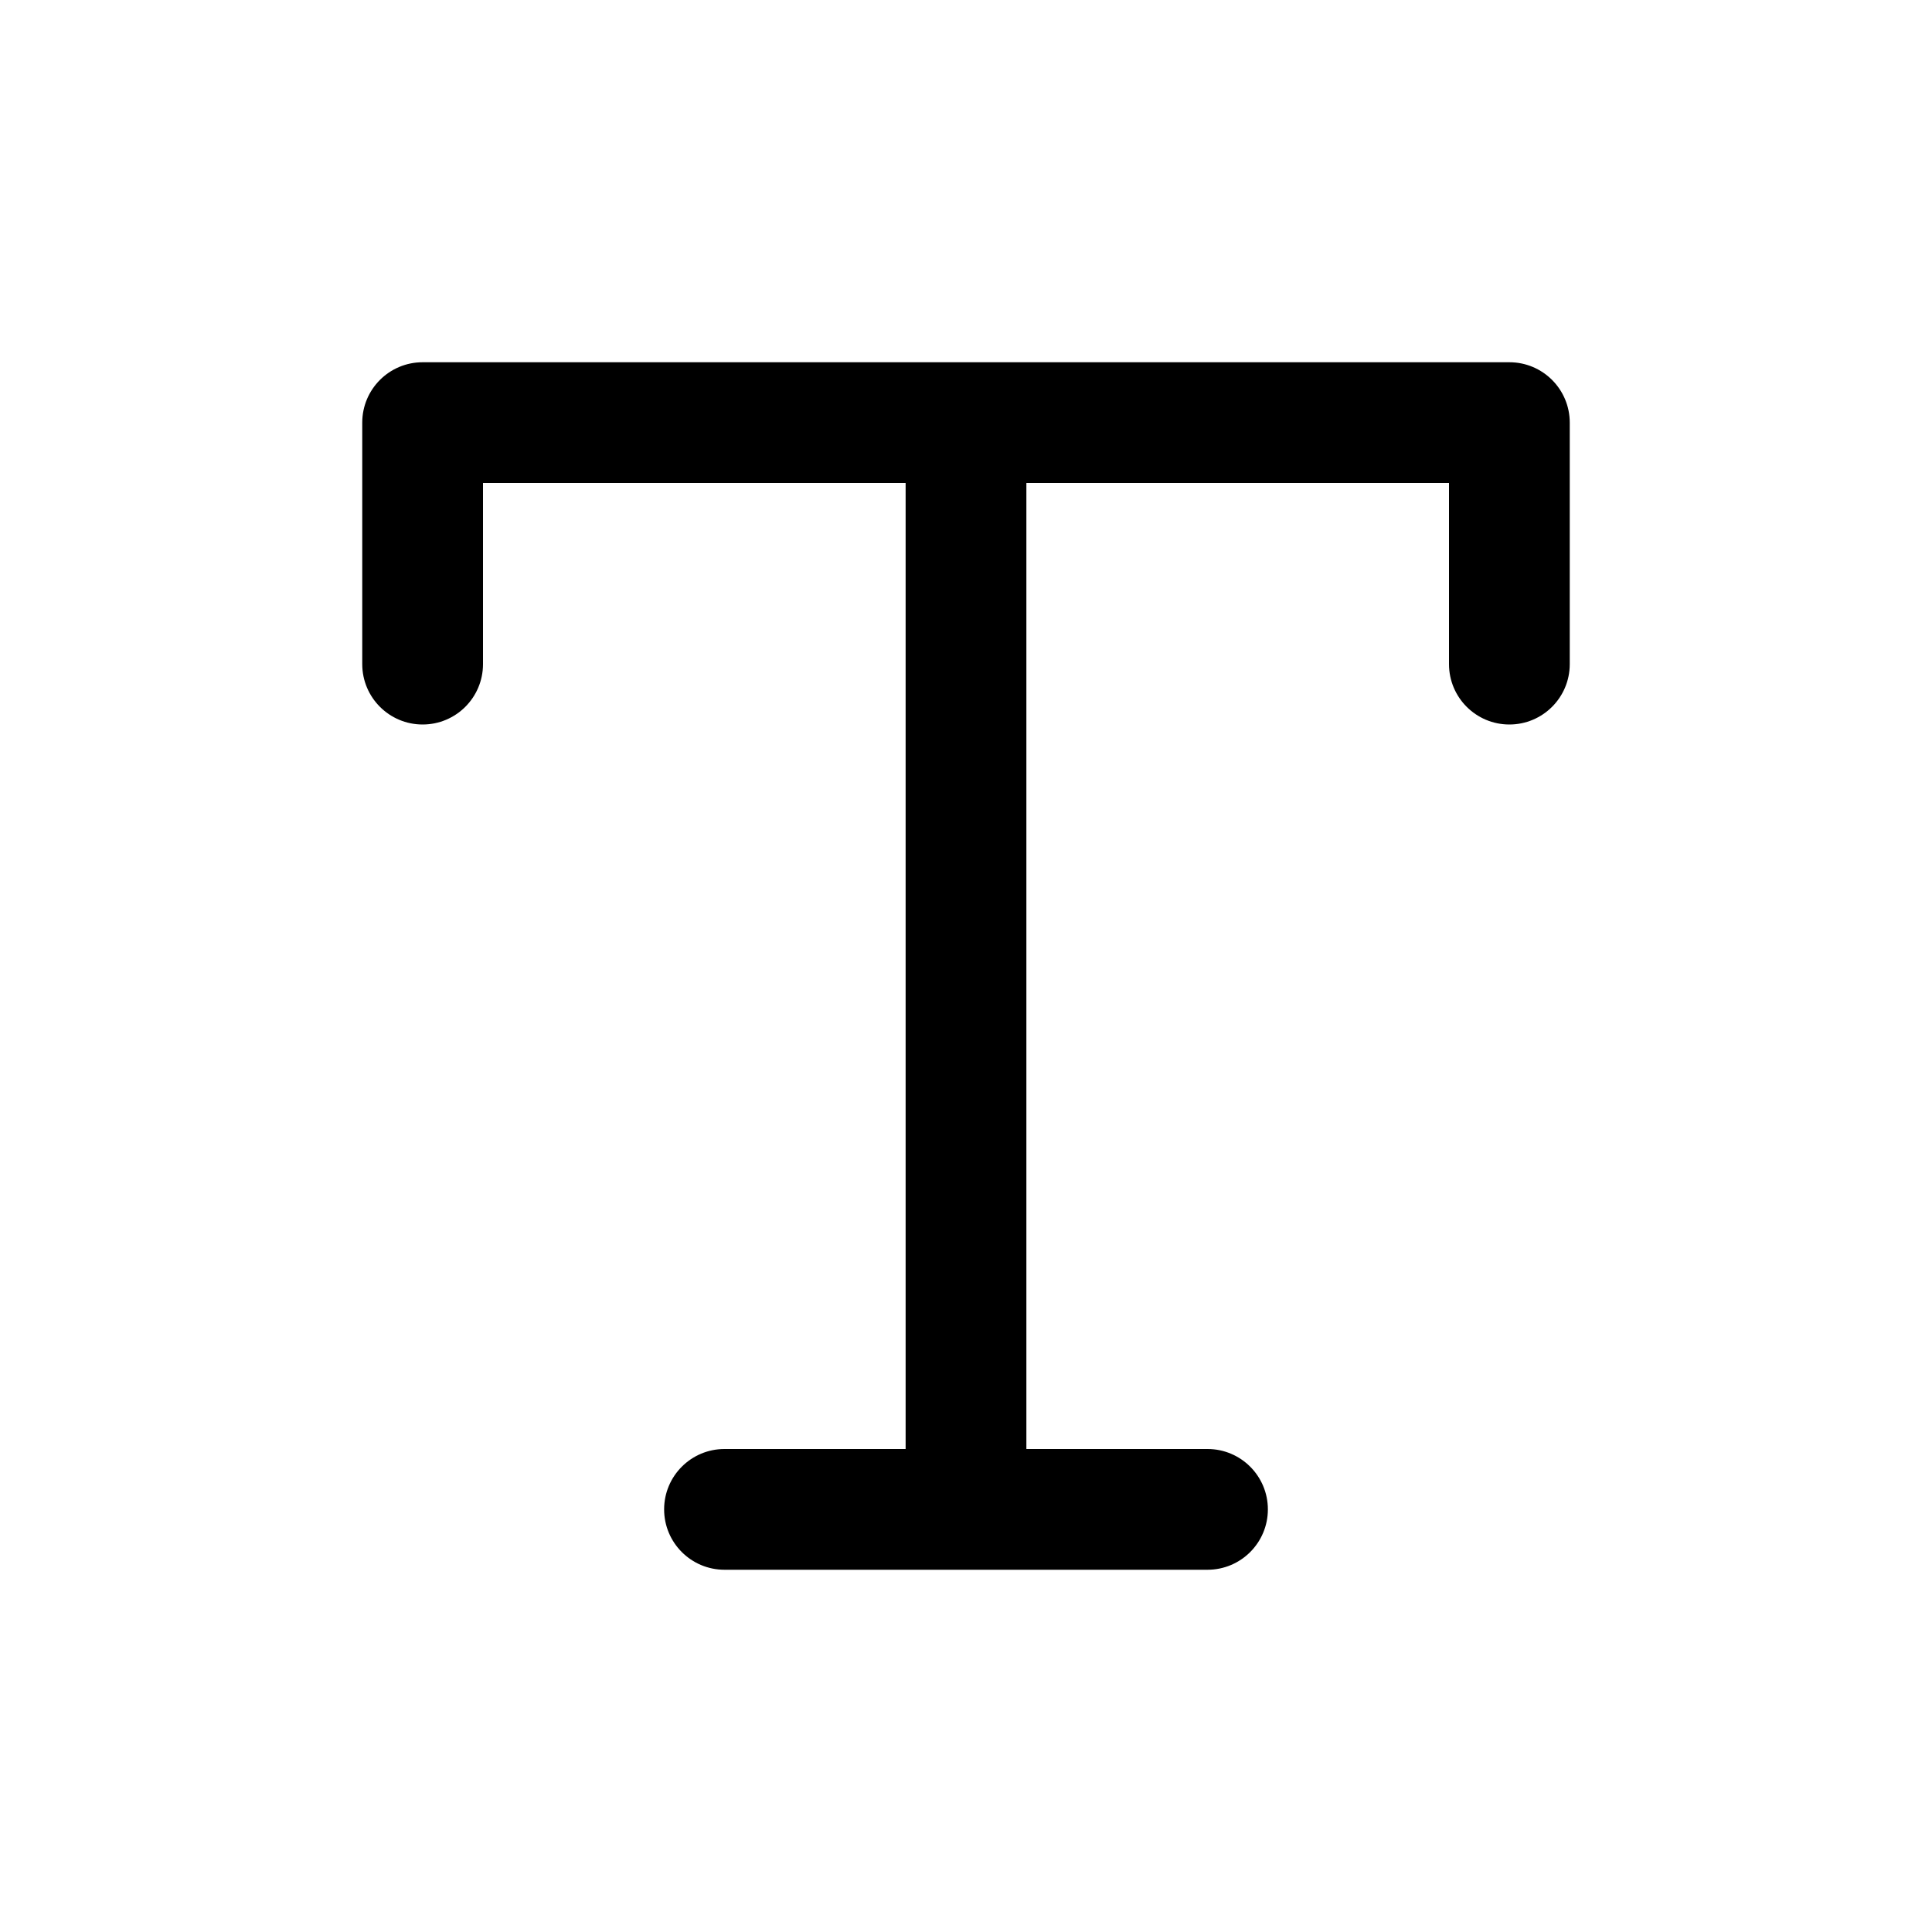
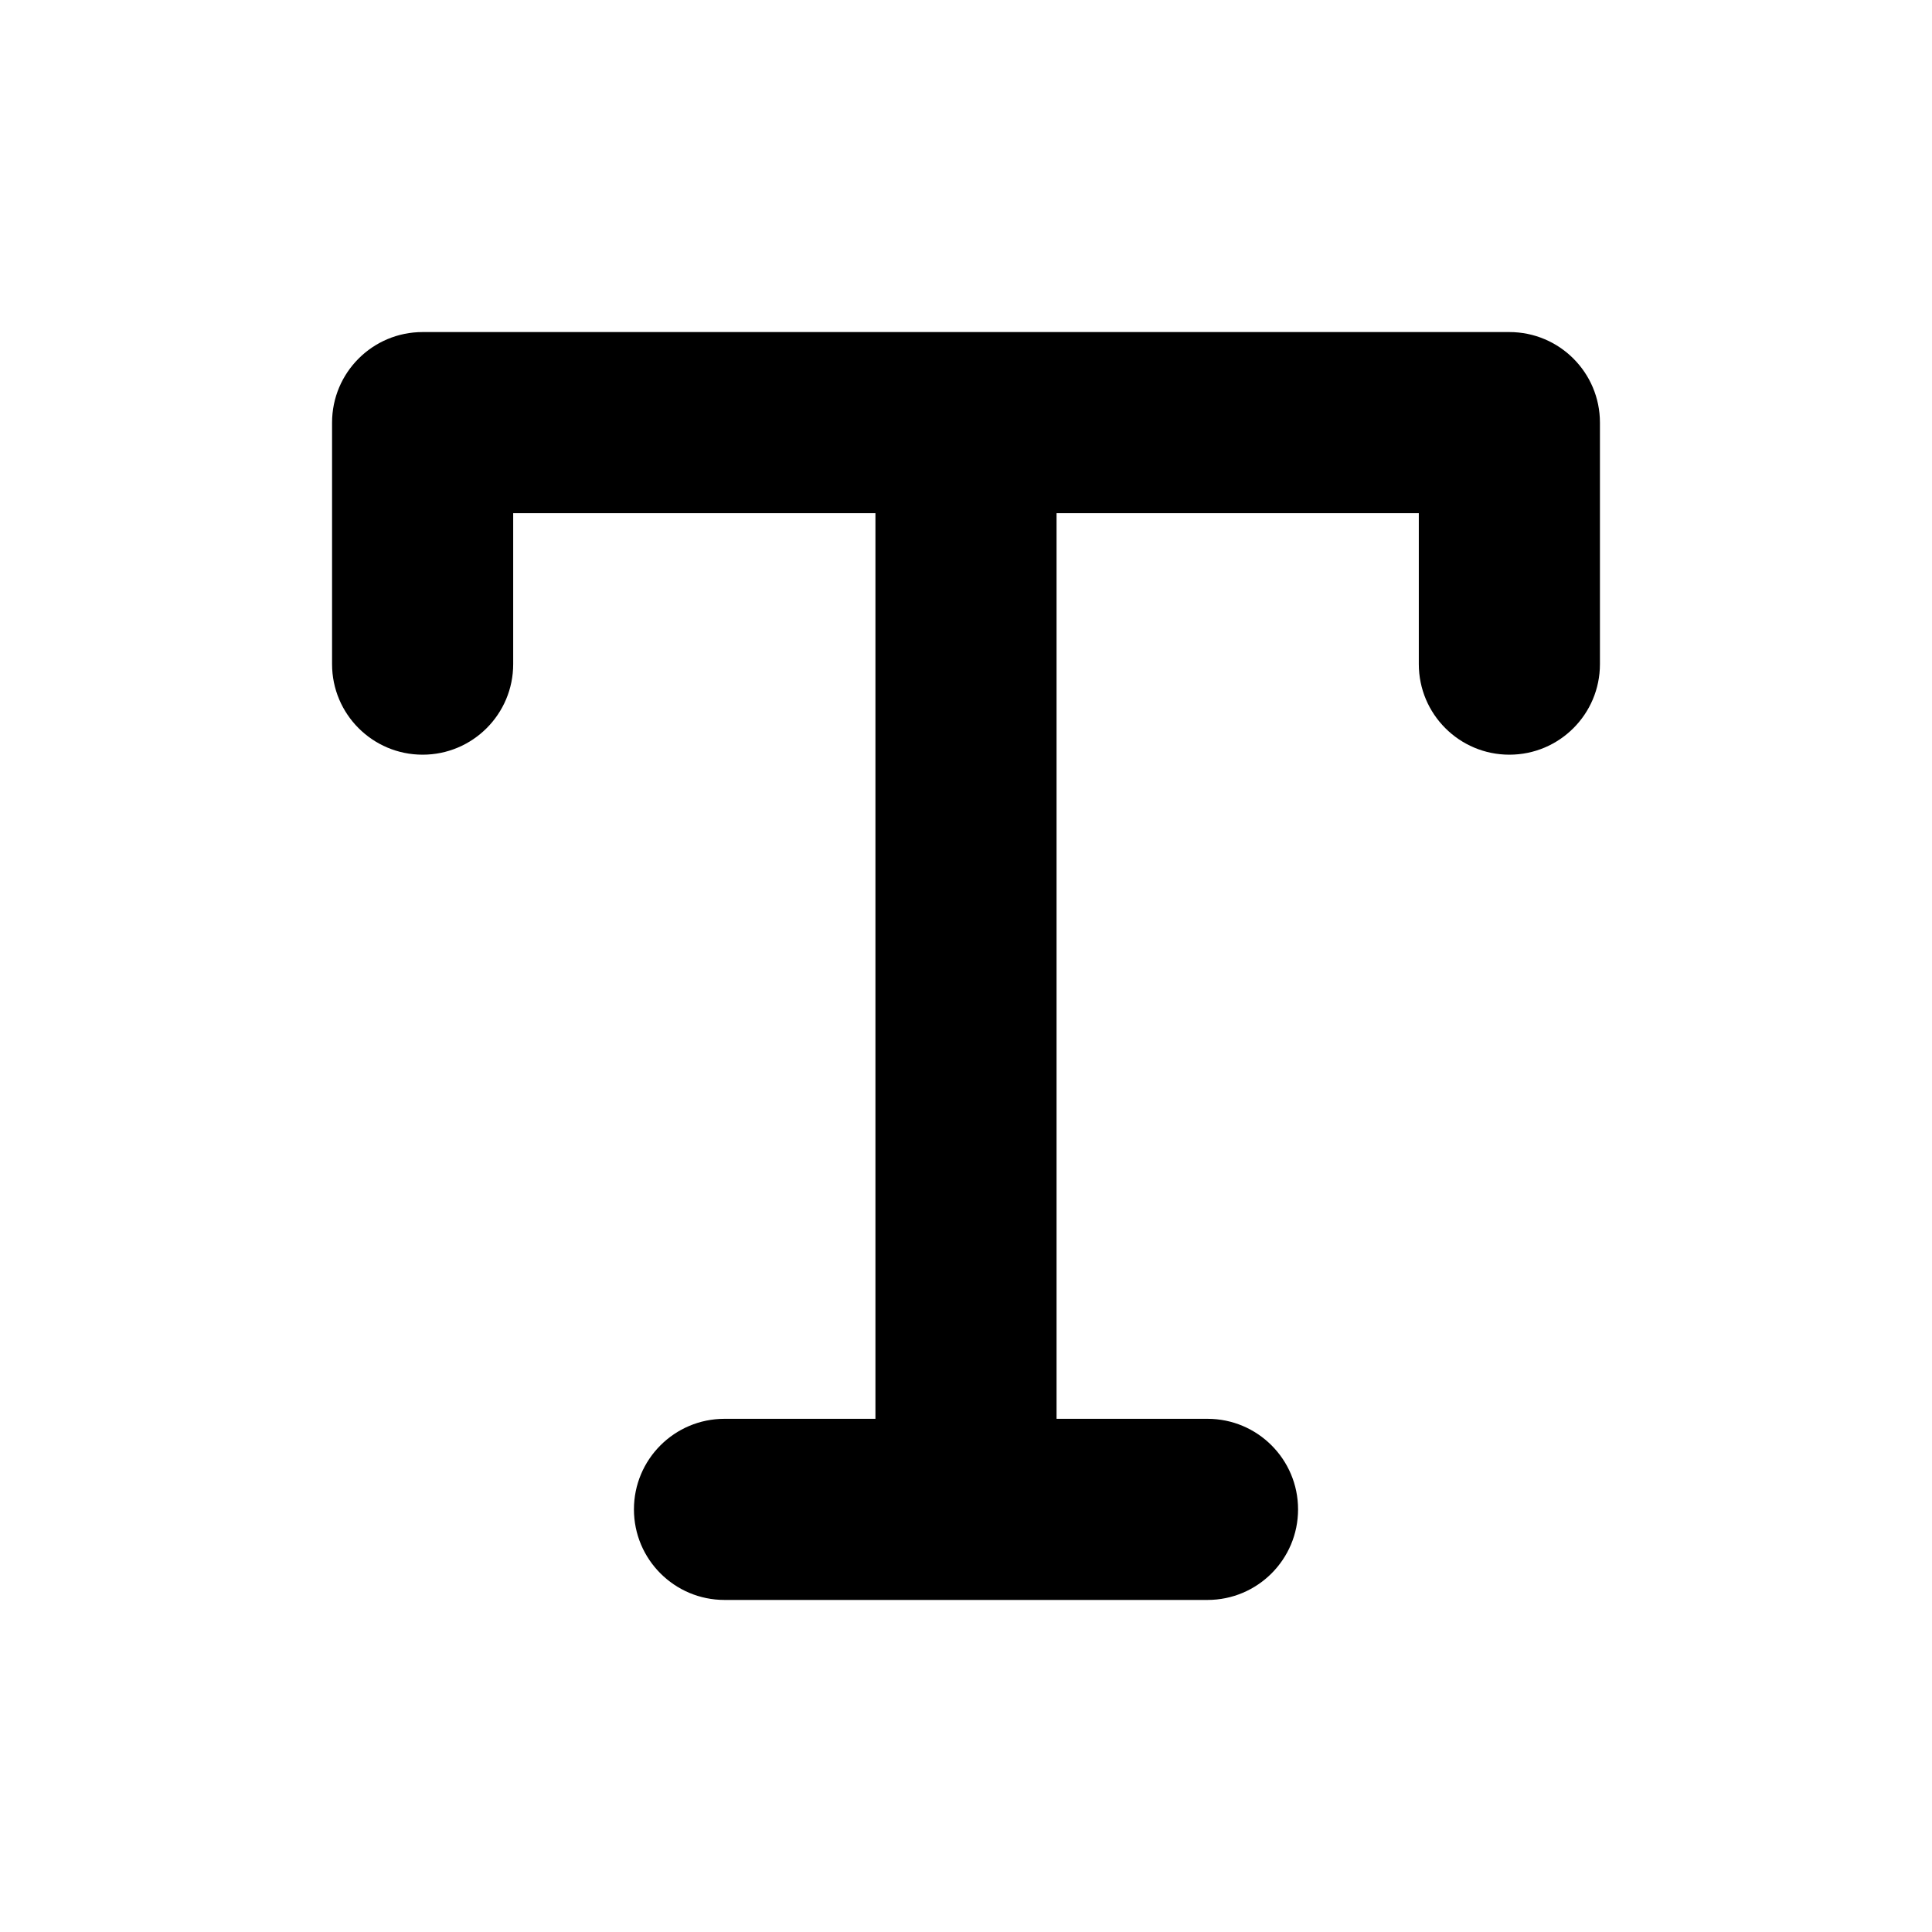
<svg xmlns="http://www.w3.org/2000/svg" viewBox="0 0 256 256" fill="currentColor">
-   <path d="M208,56V88a8,8,0,0,1-16,0V64H136V192h24a8,8,0,0,1,0,16H96a8,8,0,0,1,0-16h24V64H64V88a8,8,0,0,1-16,0V56a8,8,0,0,1,8-8H200A8,8,0,0,1,208,56Z" />
+   <path d="M212,56V88a12,12,0,0,1-24,0V68H140V188h20a12,12,0,0,1,0,24H96a12,12,0,0,1,0-24h20V68H68V88a12,12,0,0,1-24,0V56A12,12,0,0,1,56,44H200A12,12,0,0,1,212,56Z" />
</svg>
